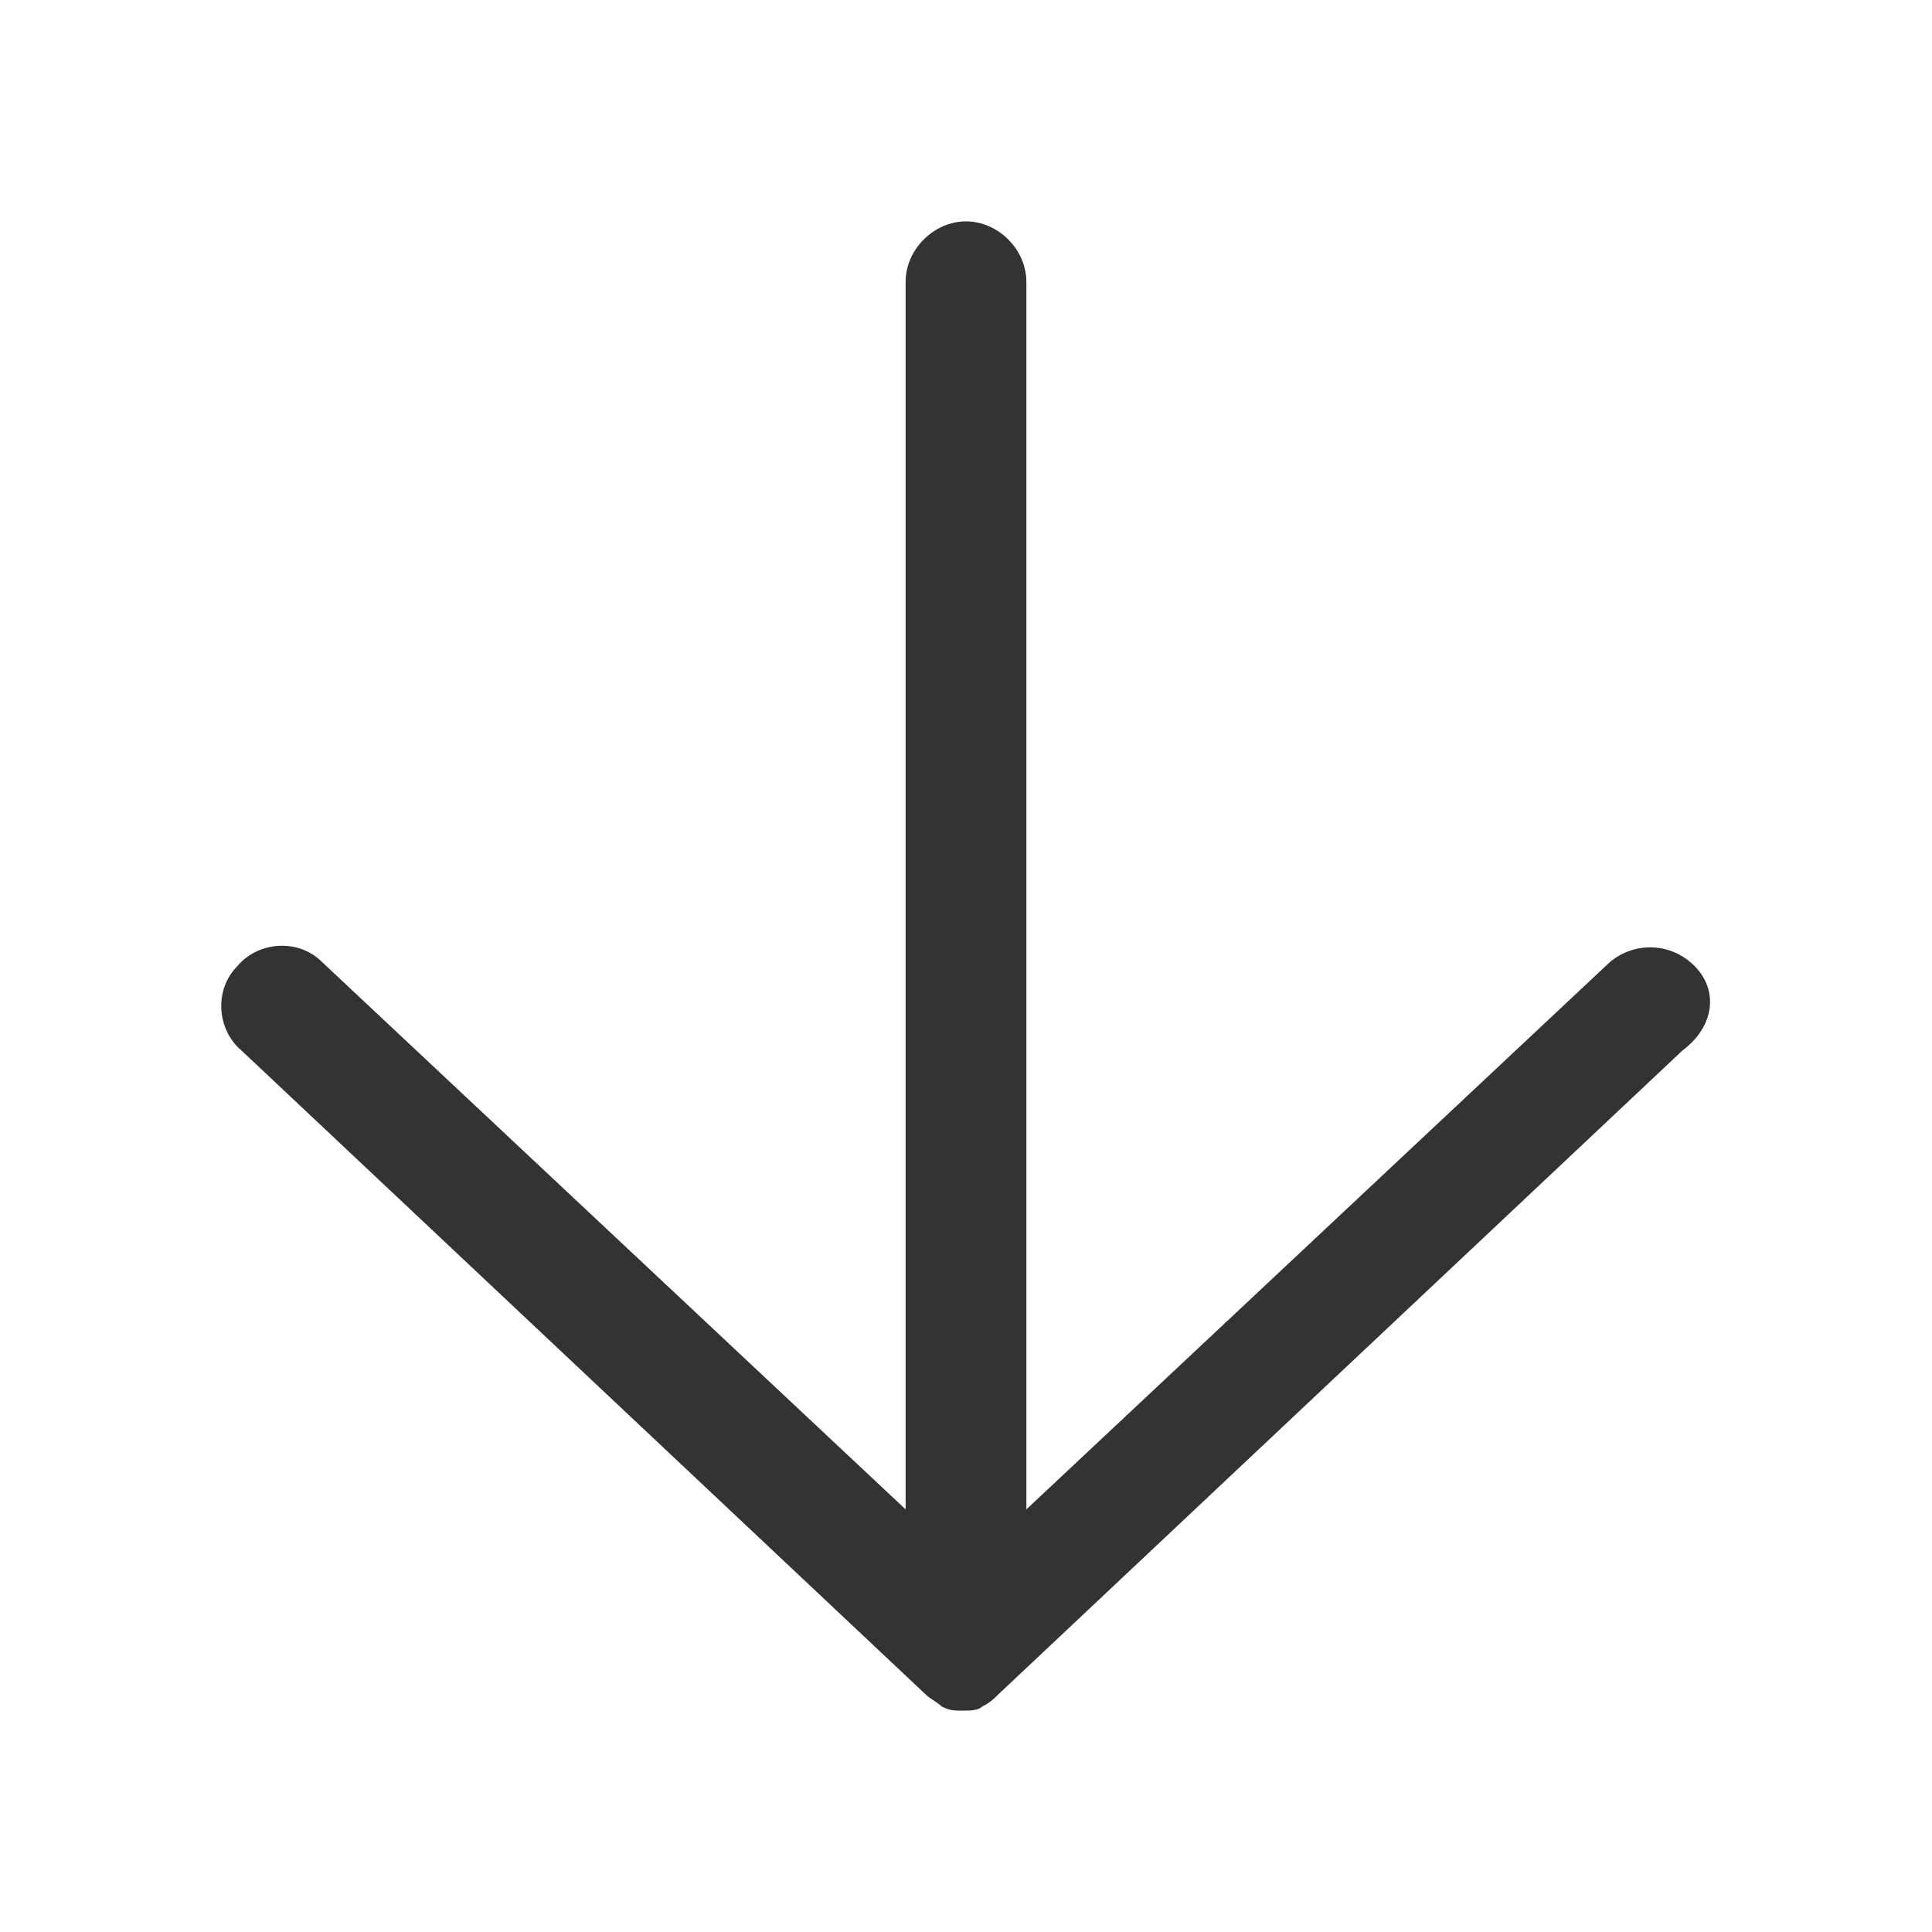
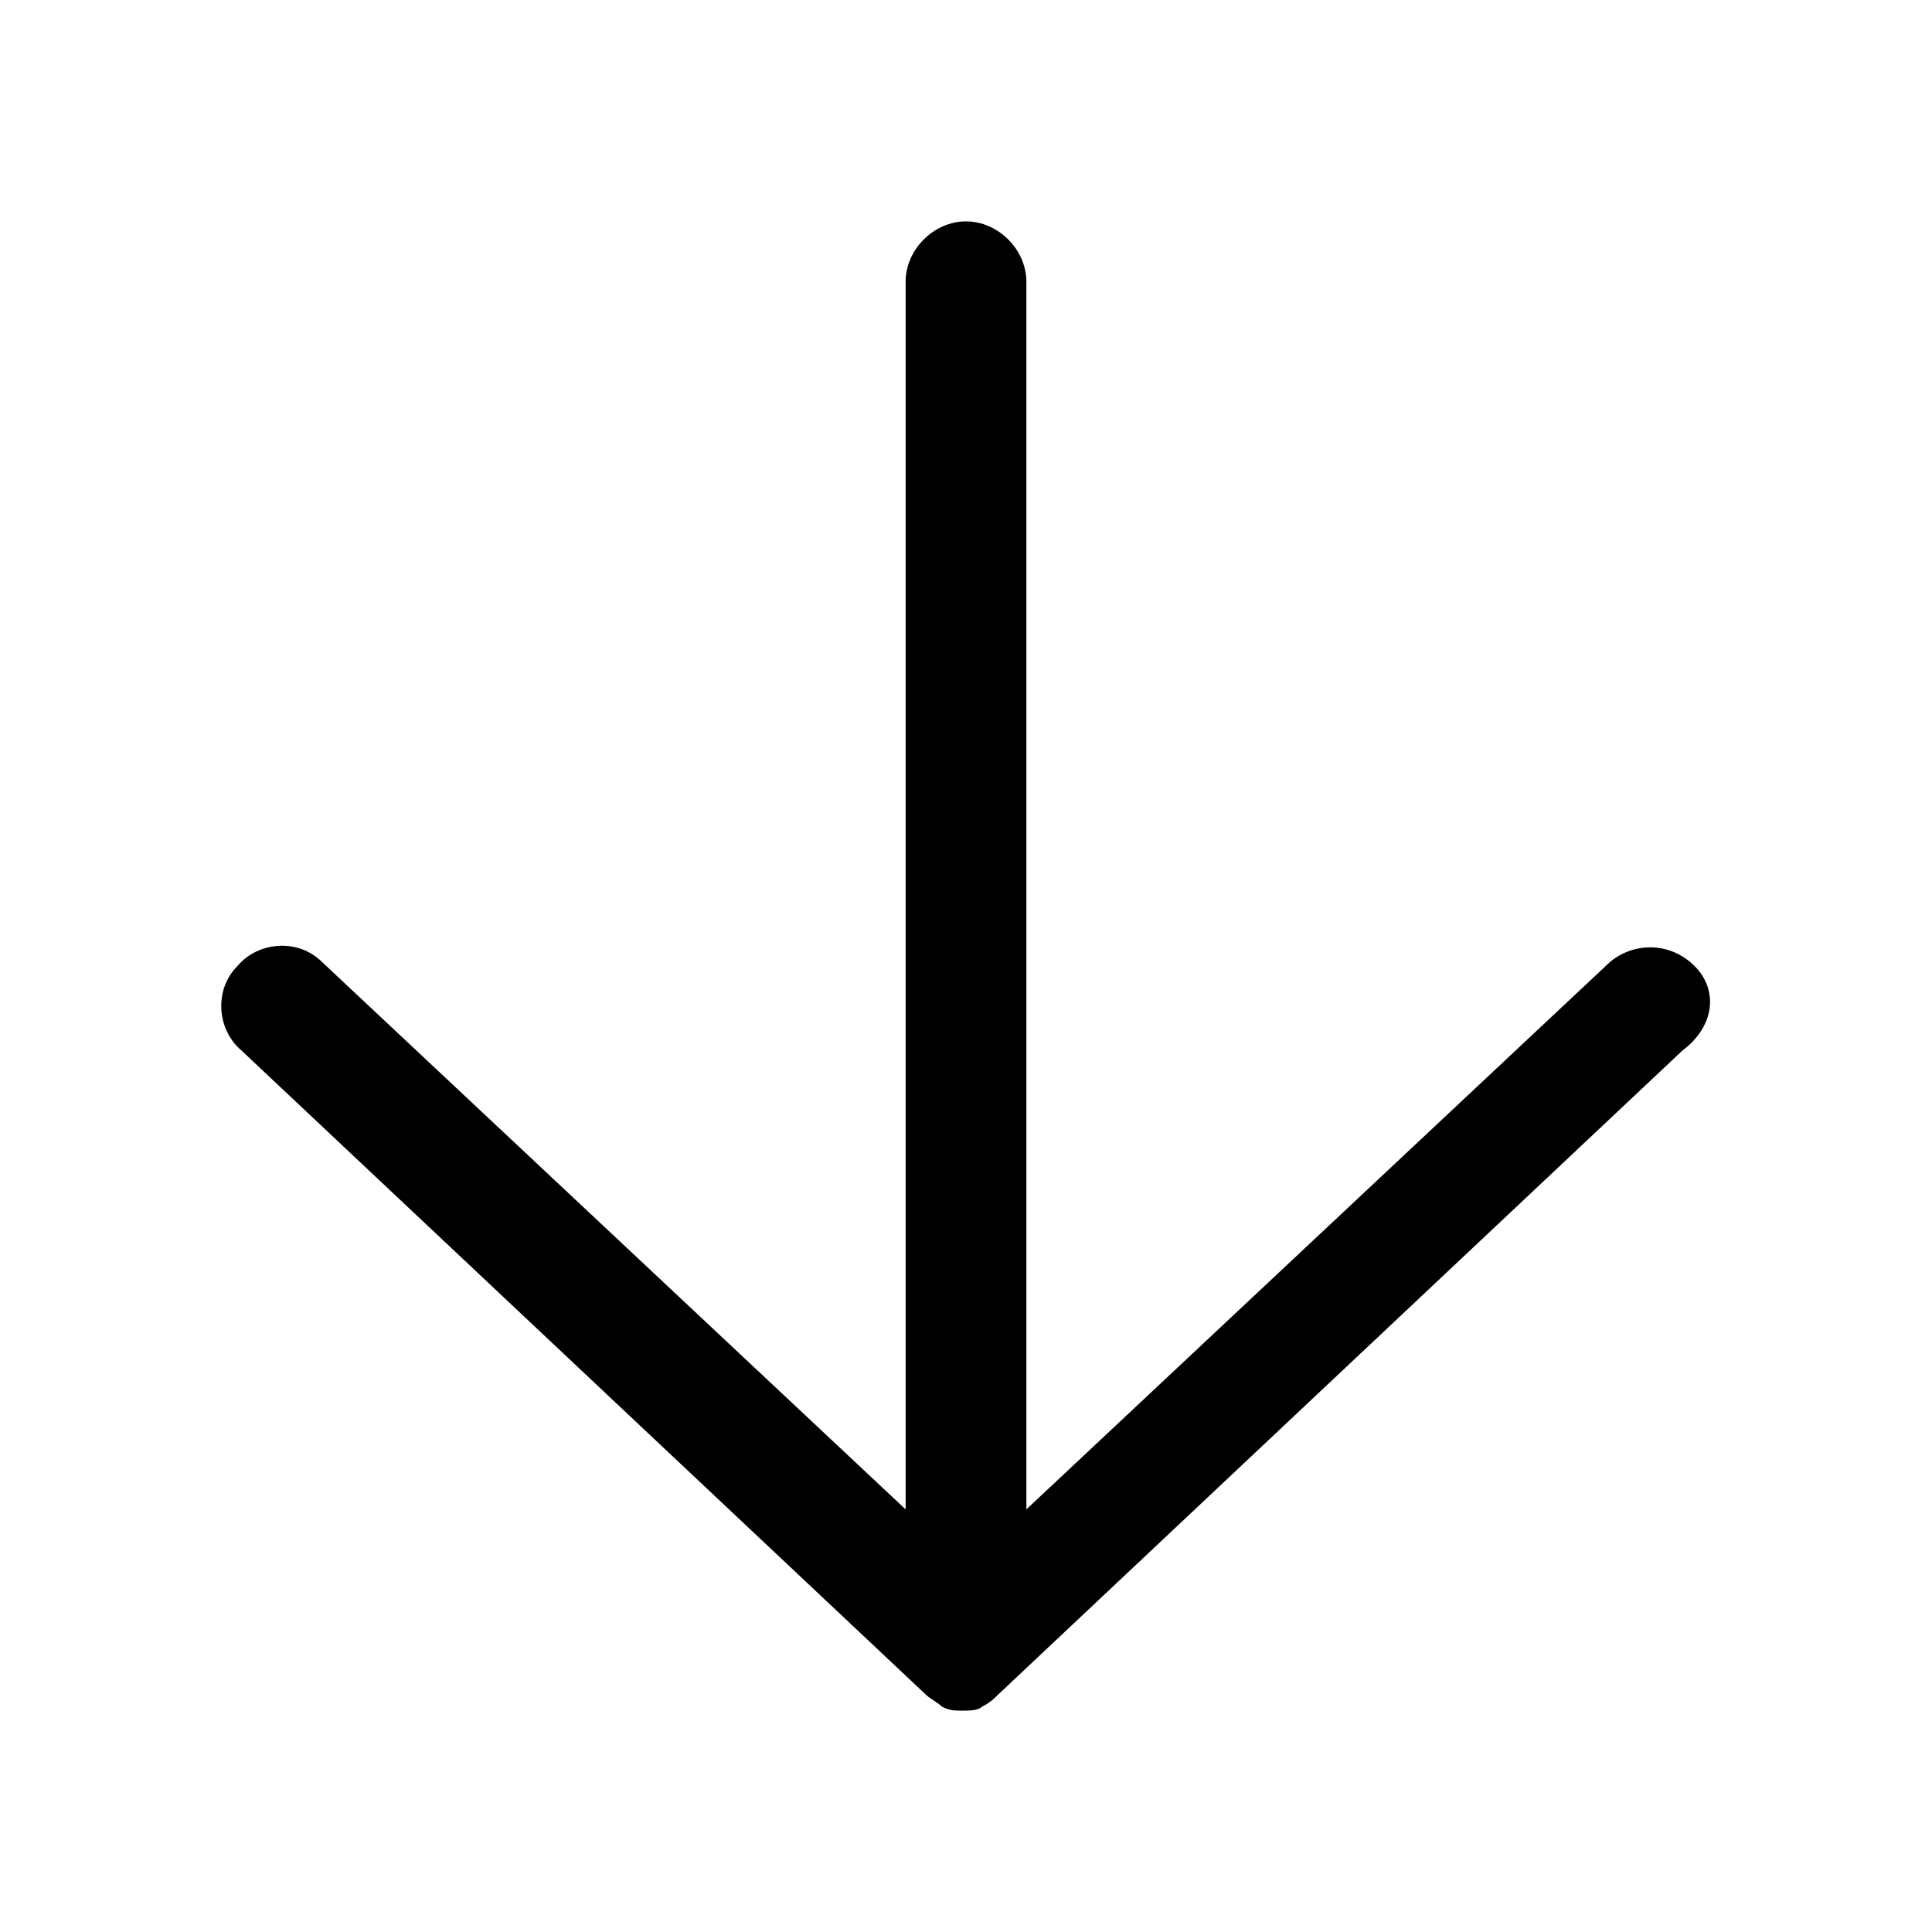
<svg xmlns="http://www.w3.org/2000/svg" class="icon" width="200px" height="200.00px" viewBox="0 0 1024 1024" version="1.1">
-   <path fill="#333333" d="M898.133 512c-12.8-12.8-32-12.8-44.8-2.133L544 800V149.333c0-17.067-14.933-32-32-32s-32 14.933-32 32v650.667L170.667 509.867c-12.8-12.8-34.133-10.667-44.8 2.133-12.8 12.8-10.667 34.133 2.133 44.8l362.667 341.333c2.133 2.133 6.4 4.267 8.533 6.4 4.267 2.133 6.4 2.133 10.667 2.133s8.533 0 10.667-2.133c4.267-2.133 6.4-4.267 8.533-6.4l362.667-341.333c17.067-12.8 19.2-32 6.4-44.8z" />
+   <path d="M898.133 512c-12.8-12.8-32-12.8-44.8-2.133L544 800V149.333c0-17.067-14.933-32-32-32s-32 14.933-32 32v650.667L170.667 509.867c-12.8-12.8-34.133-10.667-44.8 2.133-12.8 12.8-10.667 34.133 2.133 44.8l362.667 341.333c2.133 2.133 6.4 4.267 8.533 6.4 4.267 2.133 6.4 2.133 10.667 2.133s8.533 0 10.667-2.133c4.267-2.133 6.4-4.267 8.533-6.4l362.667-341.333c17.067-12.8 19.2-32 6.4-44.8z" />
</svg>
